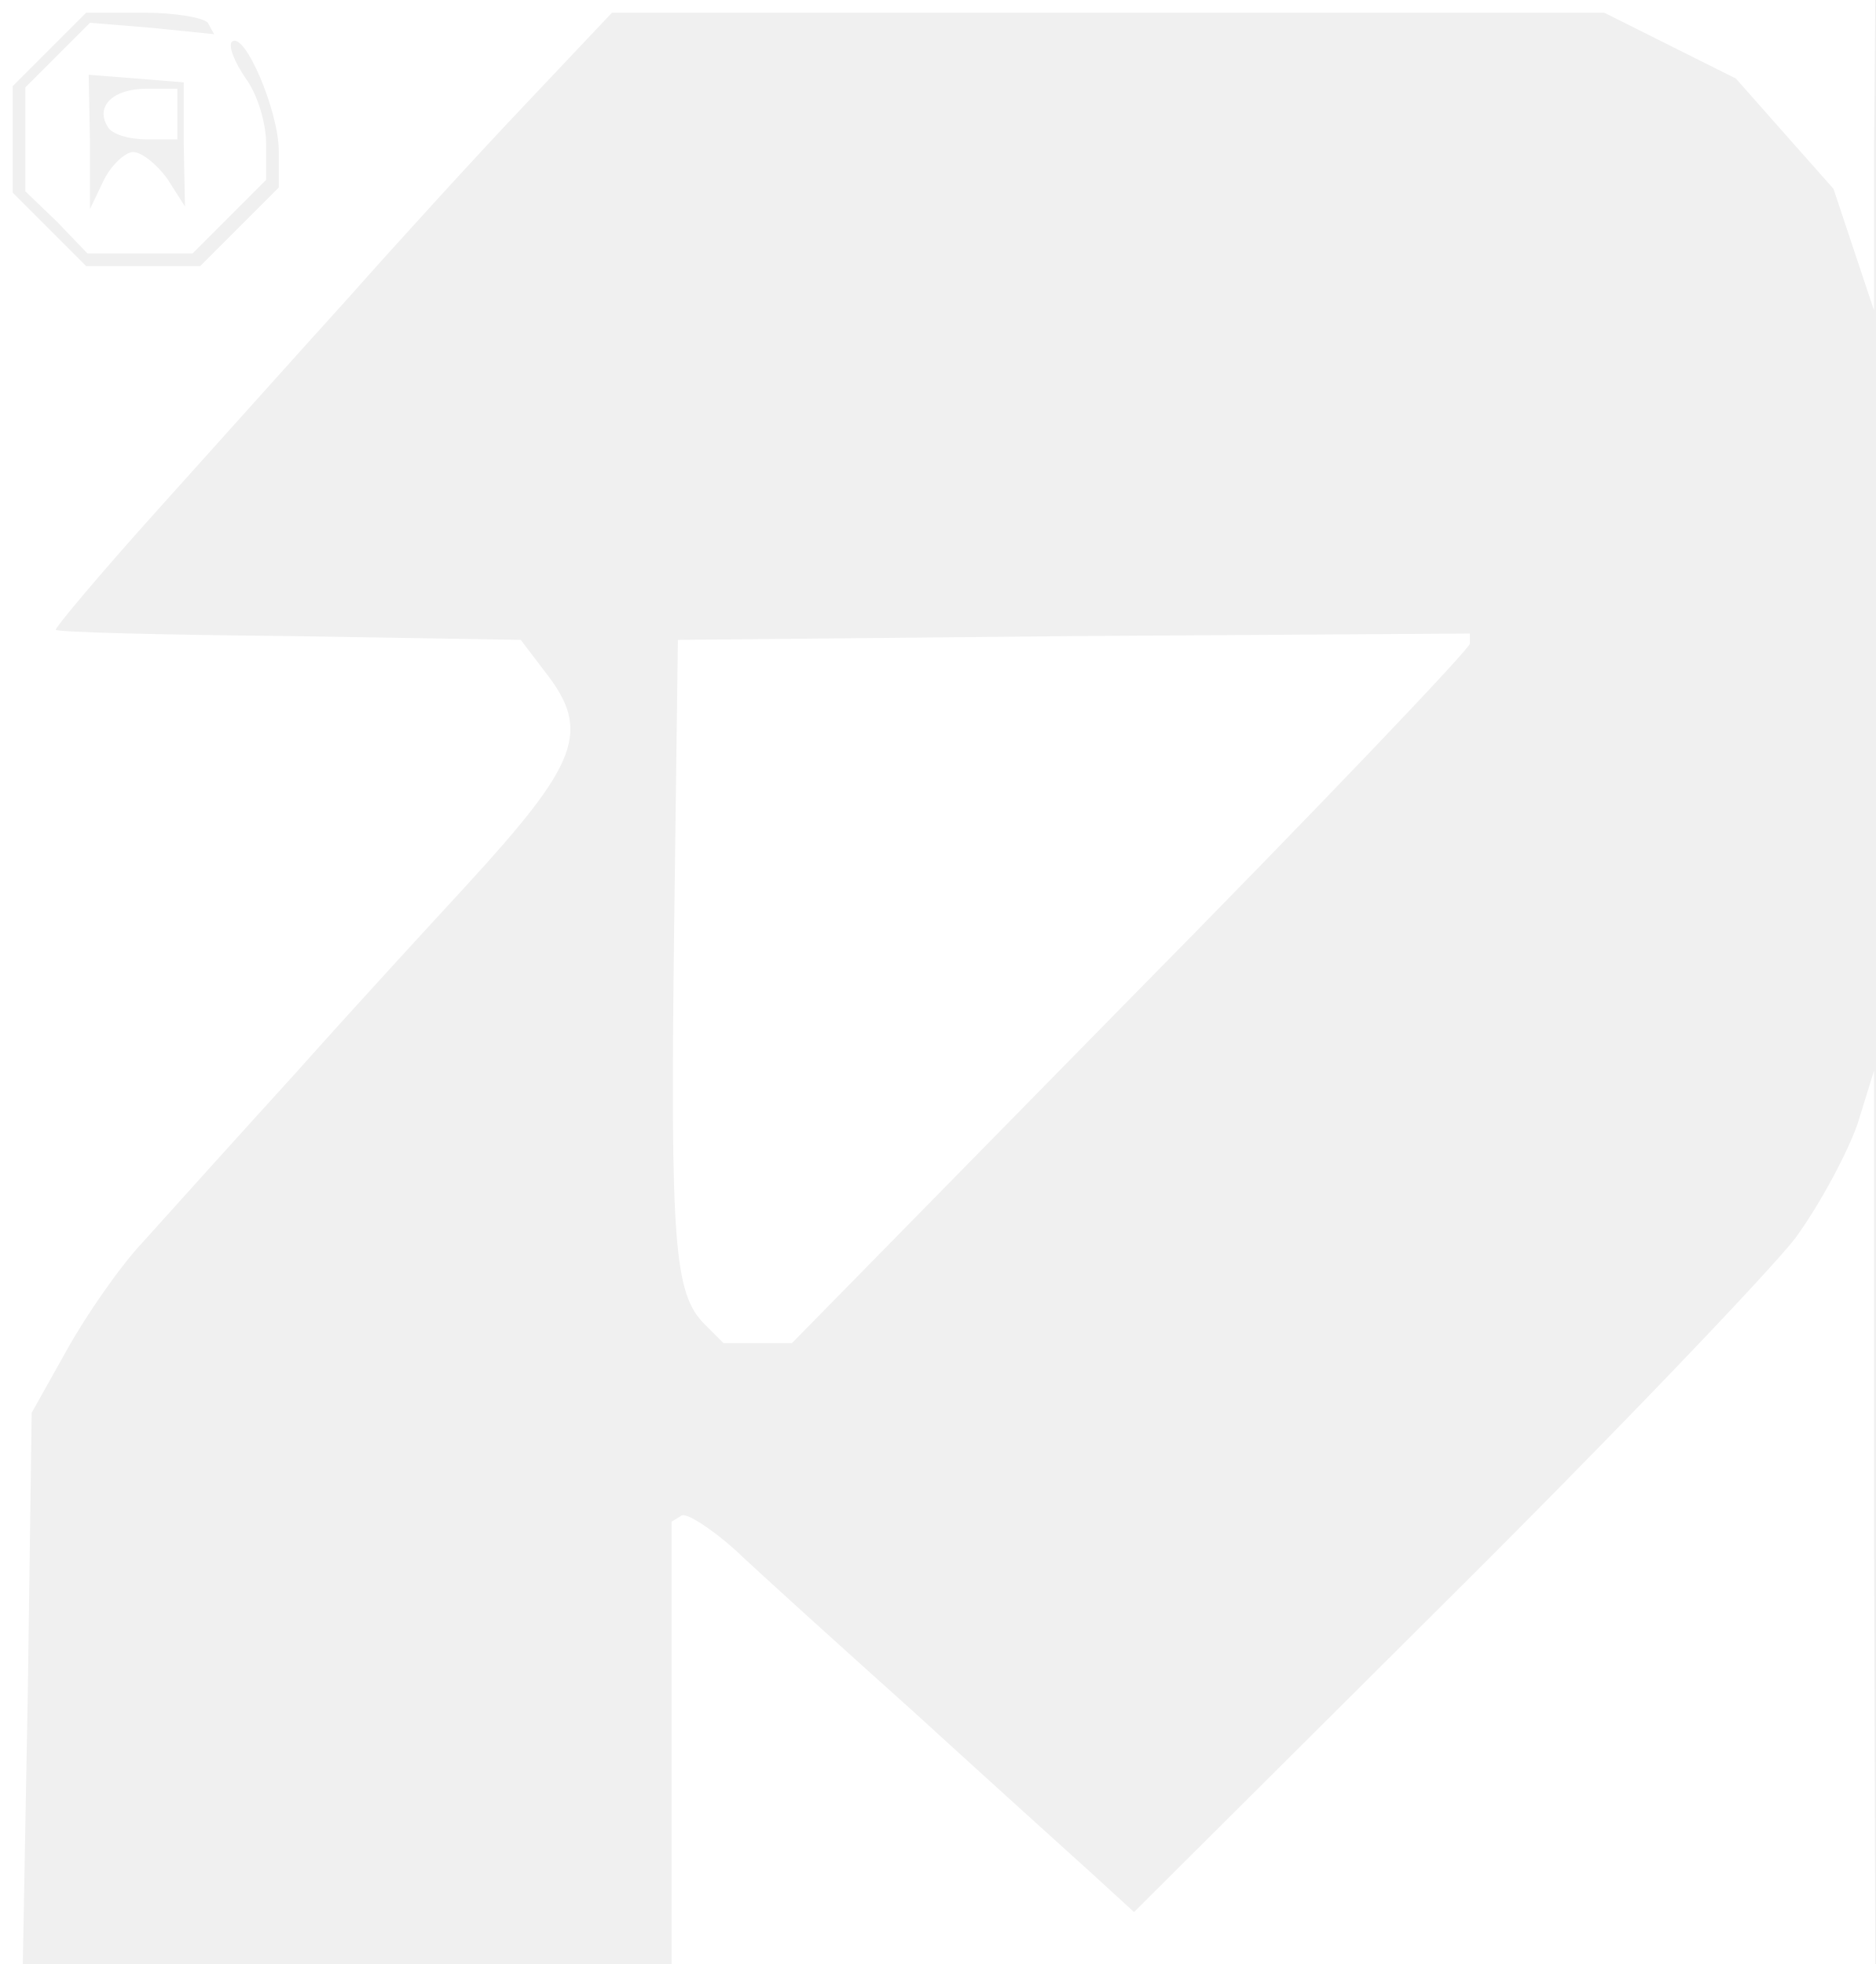
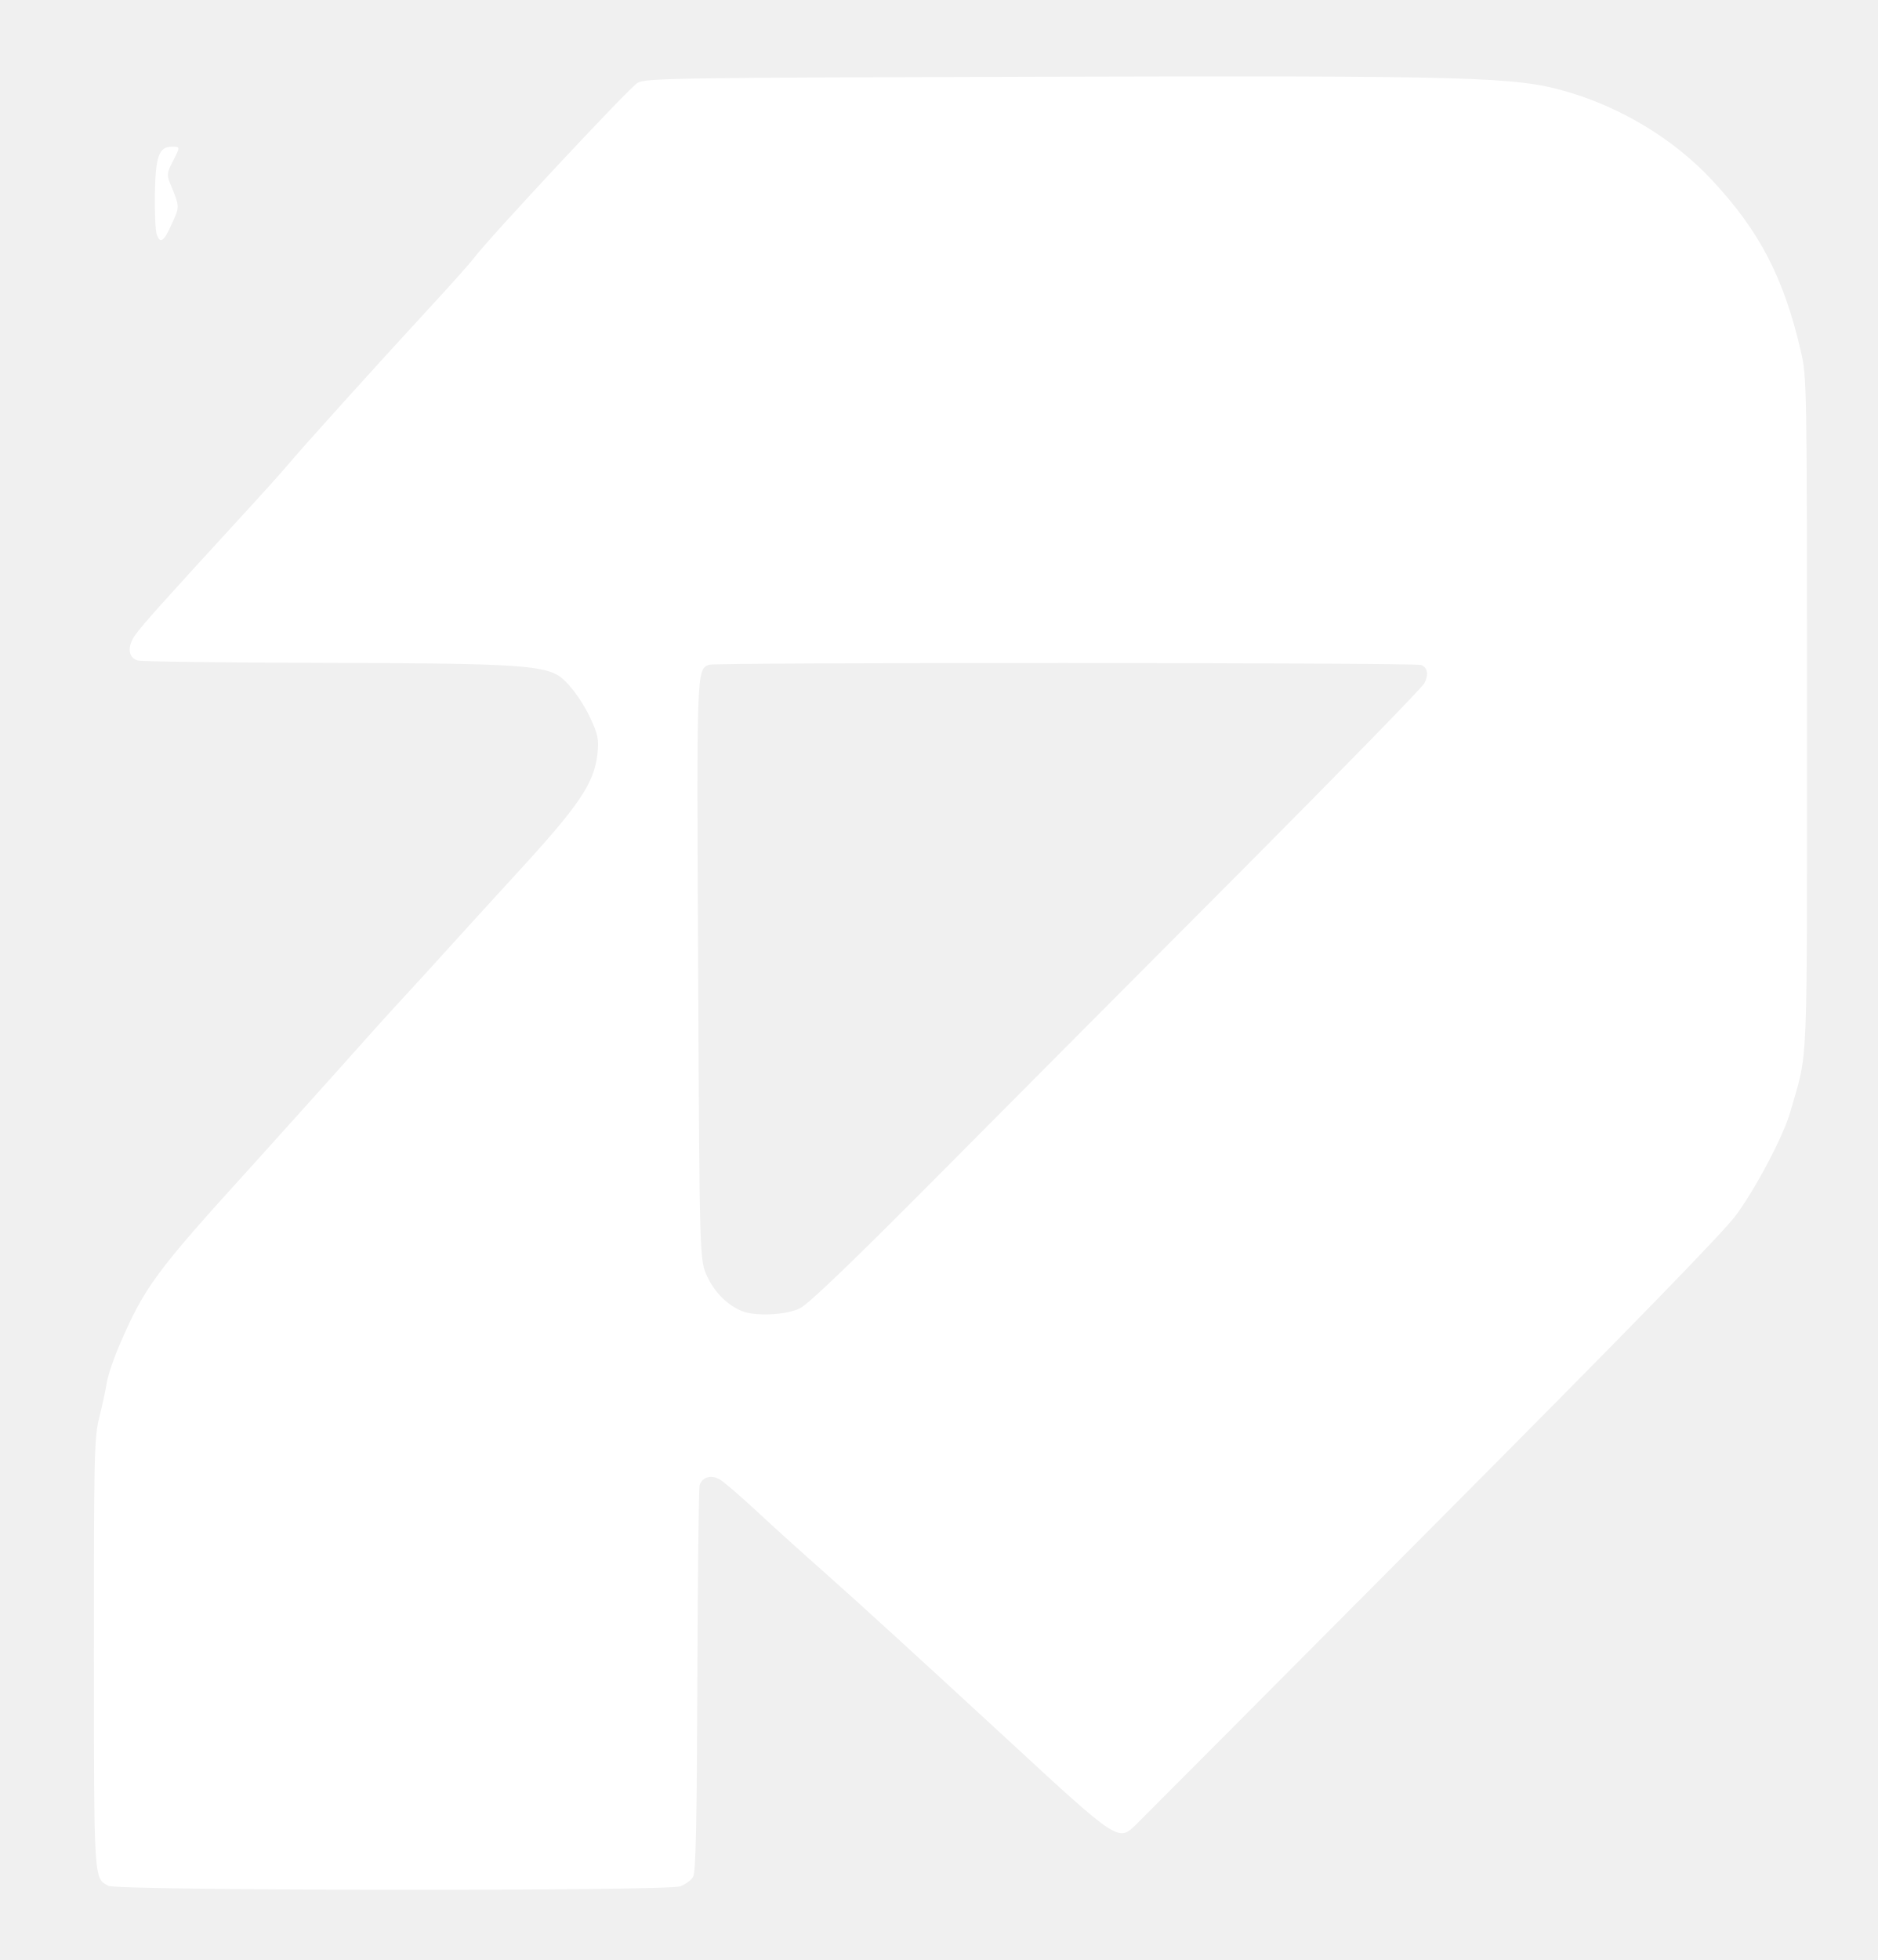
- <svg xmlns="http://www.w3.org/2000/svg" viewBox="0 0 148 155">
-   <path fill="#ffffff" d="M0.0 77.5L0.0 0.0L74.0 0.0L148.0 0.0L147.9 12.2L147.9 24.5L146.3 19.7L144.7 14.9L140.8 10.5L137.0 6.2L131.8 3.6L126.6 1.0L87.4 1.0L48.3 1.0L41.4 8.3C37.6 12.3 31.4 19.1 27.5 23.5C23.6 27.8 16.8 35.4 12.3 40.4C7.8 45.4 4.3 49.6 4.4 49.7C4.5 49.9 12.8 50.1 22.9 50.2L41.1 50.5L43.0 53.0C46.7 57.7 45.7 60.2 36.7 70.0C34.4 72.5 28.4 79.0 23.5 84.5C18.5 90.0 13.0 96.1 11.3 98.0C9.5 99.9 6.8 103.8 5.3 106.5L2.5 111.5L2.2 133.2L1.8 155.0L0.9 155.0L0.0 155.0L0.0 77.5Z M53.0 137.6L53.0 120.1L53.8 119.6C54.2 119.4 56.1 120.6 58.0 122.3C59.9 124.1 66.2 129.8 72.0 135.0C77.7 140.2 84.0 145.9 86.0 147.7L89.5 150.9L113.8 126.7C127.2 113.4 139.7 100.3 141.7 97.7C143.6 95.1 145.8 91.0 146.6 88.7L147.9 84.5L147.9 119.8L148.0 155.0L100.5 155.0L53.0 155.0L53.0 137.6Z M55.6 104.5C53.2 102.1 52.9 98.1 53.2 73.5L53.5 50.5L84.8 50.2L116.0 50.0L116.0 50.8C116.0 51.2 104.0 63.8 89.2 78.8L62.5 106.0L59.8 106.0L57.1 106.0L55.6 104.5Z M18.9 17.9L22.0 14.8L22.0 11.9C22.0 8.8 19.3 2.4 18.3 3.3C18.0 3.6 18.5 4.9 19.4 6.2C20.3 7.4 21.0 9.7 21.0 11.3L21.0 14.2L18.1 17.1L15.2 20.0L11.0 20.0L6.9 20.0L4.5 17.5L2.0 15.1L2.0 11.0L2.0 6.9L4.6 4.3L7.1 1.8L12.0 2.2L16.9 2.7L16.4 1.8C16.1 1.4 13.8 1.0 11.4 1.0L6.8 1.0L3.9 3.9L1.0 6.8L1.0 11.0L1.0 15.2L3.9 18.1L6.8 21.0L11.3 21.0L15.8 21.0L18.9 17.9Z M10.5 12.0C11.2 12.0 12.4 13.0 13.2 14.1L14.6 16.3L14.5 11.4L14.5 6.5L10.8 6.2L7.0 5.9L7.1 11.2L7.1 16.5L8.2 14.2C8.8 13.0 9.9 12.0 10.5 12.0Z M8.5 10.0C7.5 8.4 8.9 7.0 11.6 7.0L14.0 7.0L14.0 9.0L14.0 11.0L11.6 11.0C10.2 11.0 8.8 10.6 8.5 10.0Z" />
+ <svg xmlns="http://www.w3.org/2000/svg" viewBox="0 0 160 167">
+   <path fill="#ffffff" d="M9.25 160.68C7.99 160.04 8.01 160.39 8.00 140.86C8.00 123.77 8.03 122.47 8.47 120.73C8.73 119.71 9.01 118.39 9.10 117.81C9.19 117.22 9.69 115.73 10.23 114.50C12.31 109.67 13.31 108.31 21.35 99.47C23.42 97.18 26.81 93.41 28.88 91.10C30.94 88.78 33.36 86.09 34.26 85.13C35.16 84.16 36.96 82.19 38.26 80.75C39.56 79.31 41.98 76.66 43.62 74.87C49.41 68.59 50.66 66.76 50.93 64.13C51.04 62.99 50.95 62.55 50.32 61.20C49.56 59.57 48.30 57.93 47.47 57.49C45.93 56.66 42.93 56.51 27.62 56.48C19.24 56.46 12.09 56.37 11.75 56.28C10.90 56.04 10.82 55.08 11.55 54.07C12.16 53.22 14.08 51.08 20.01 44.62C22.04 42.42 24.01 40.23 24.41 39.75C25.38 38.56 32.25 30.94 36.41 26.44C38.28 24.42 40.05 22.44 40.34 22.05C41.68 20.26 53.67 7.42 54.35 7.05C55.06 6.66 57.73 6.62 88.12 6.54C125.61 6.44 129.17 6.54 133.50 7.80C138.20 9.16 142.68 11.88 145.91 15.35C149.96 19.69 152.02 23.65 153.47 29.90C153.99 32.15 154.00 32.55 154.00 60.75C154.00 92.17 154.12 89.33 152.59 94.70C152.02 96.73 149.71 101.13 147.98 103.50C146.90 104.98 139.06 113.03 122.05 130.12C108.65 143.60 97.30 154.99 96.84 155.44C95.30 156.94 95.36 156.98 85.75 148.11C78.18 141.13 73.28 136.65 70.19 133.91C68.50 132.42 65.94 130.11 64.50 128.77C63.06 127.43 61.62 126.19 61.30 126.03C60.56 125.63 59.79 125.89 59.62 126.58C59.55 126.88 59.46 134.38 59.43 143.25C59.39 155.46 59.30 159.51 59.07 159.91C58.90 160.21 58.40 160.57 57.97 160.72C56.76 161.15 10.09 161.10 9.25 160.68Z M68.16 111.48C68.90 111.12 72.57 107.60 80.05 100.07C86.01 94.07 97.66 82.36 105.96 74.04C114.25 65.71 121.20 58.59 121.39 58.22C121.78 57.48 121.67 56.87 121.11 56.66C120.59 56.45 60.94 56.43 60.43 56.64C59.36 57.05 59.37 56.95 59.50 82.75C59.62 107.38 59.62 107.38 60.28 108.78C60.93 110.15 62.01 111.22 63.26 111.72C64.39 112.17 67.00 112.05 68.16 111.48Z M13.35 19.94C13.24 19.63 13.18 18.09 13.20 16.52C13.25 13.34 13.55 12.50 14.63 12.50C15.38 12.50 15.38 12.48 14.71 13.78C14.25 14.66 14.21 14.92 14.46 15.53C15.34 17.69 15.33 17.55 14.65 19.06C13.96 20.61 13.64 20.82 13.35 19.94Z" />
</svg>
